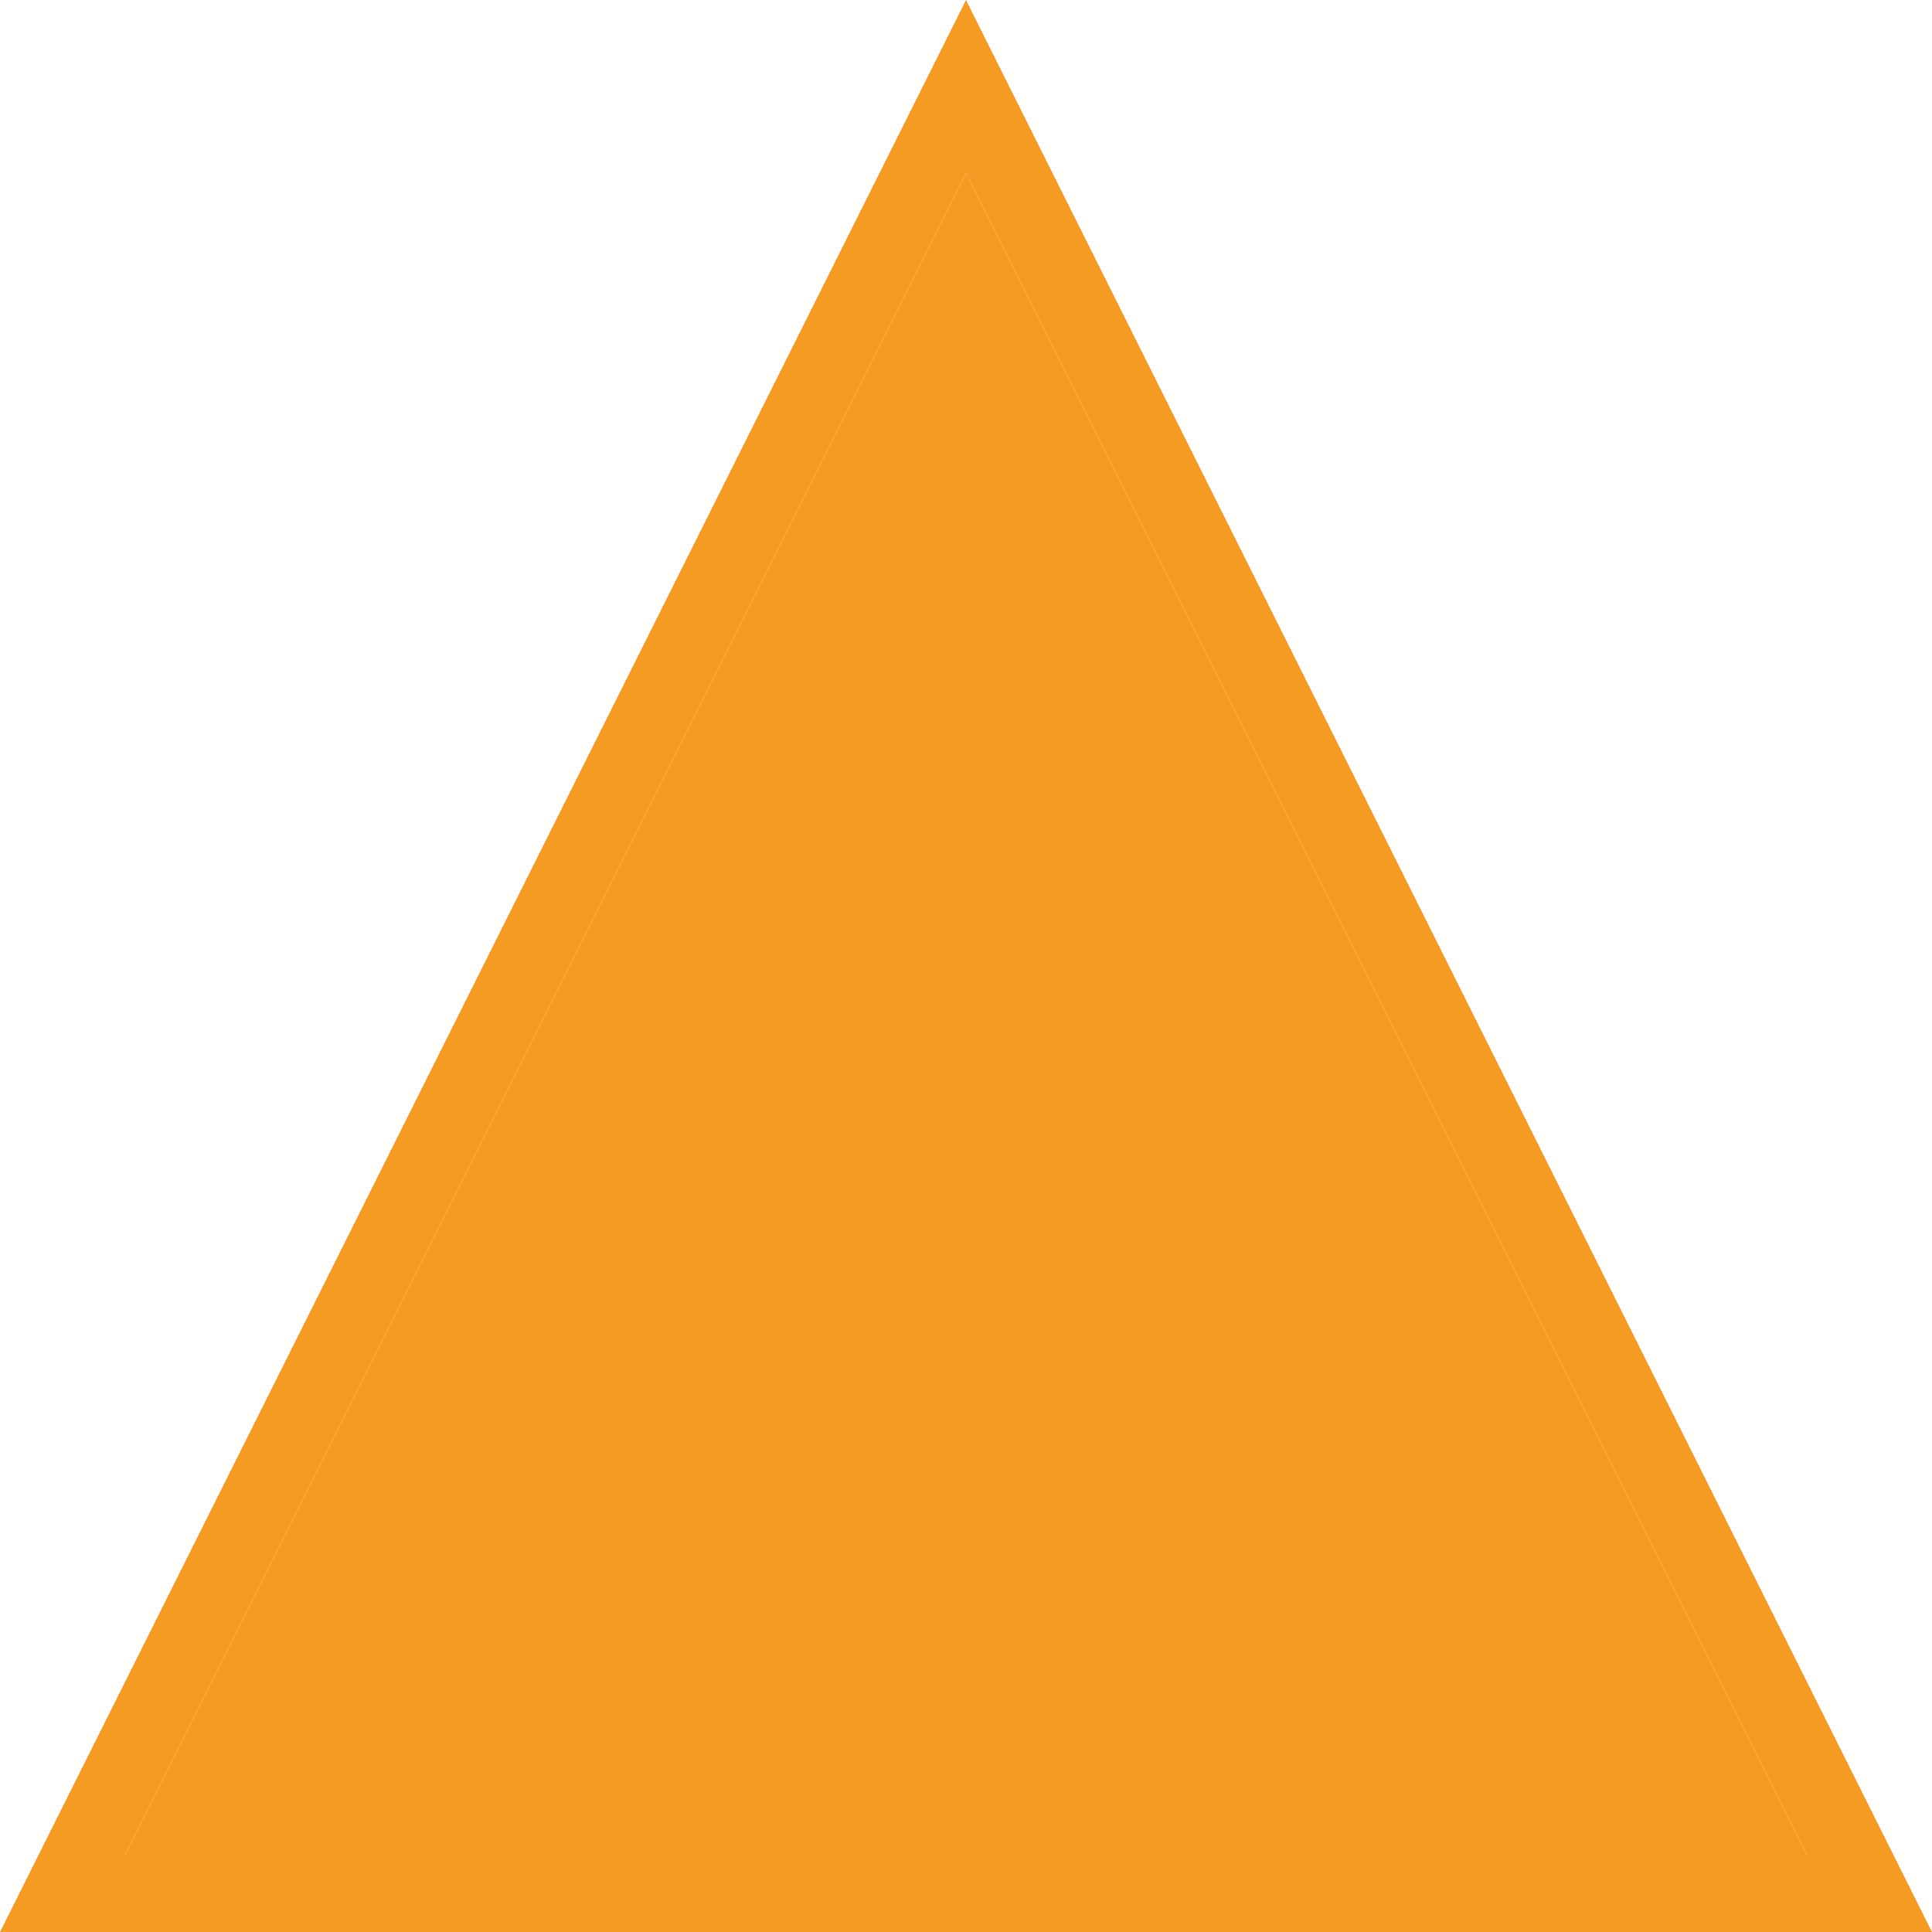
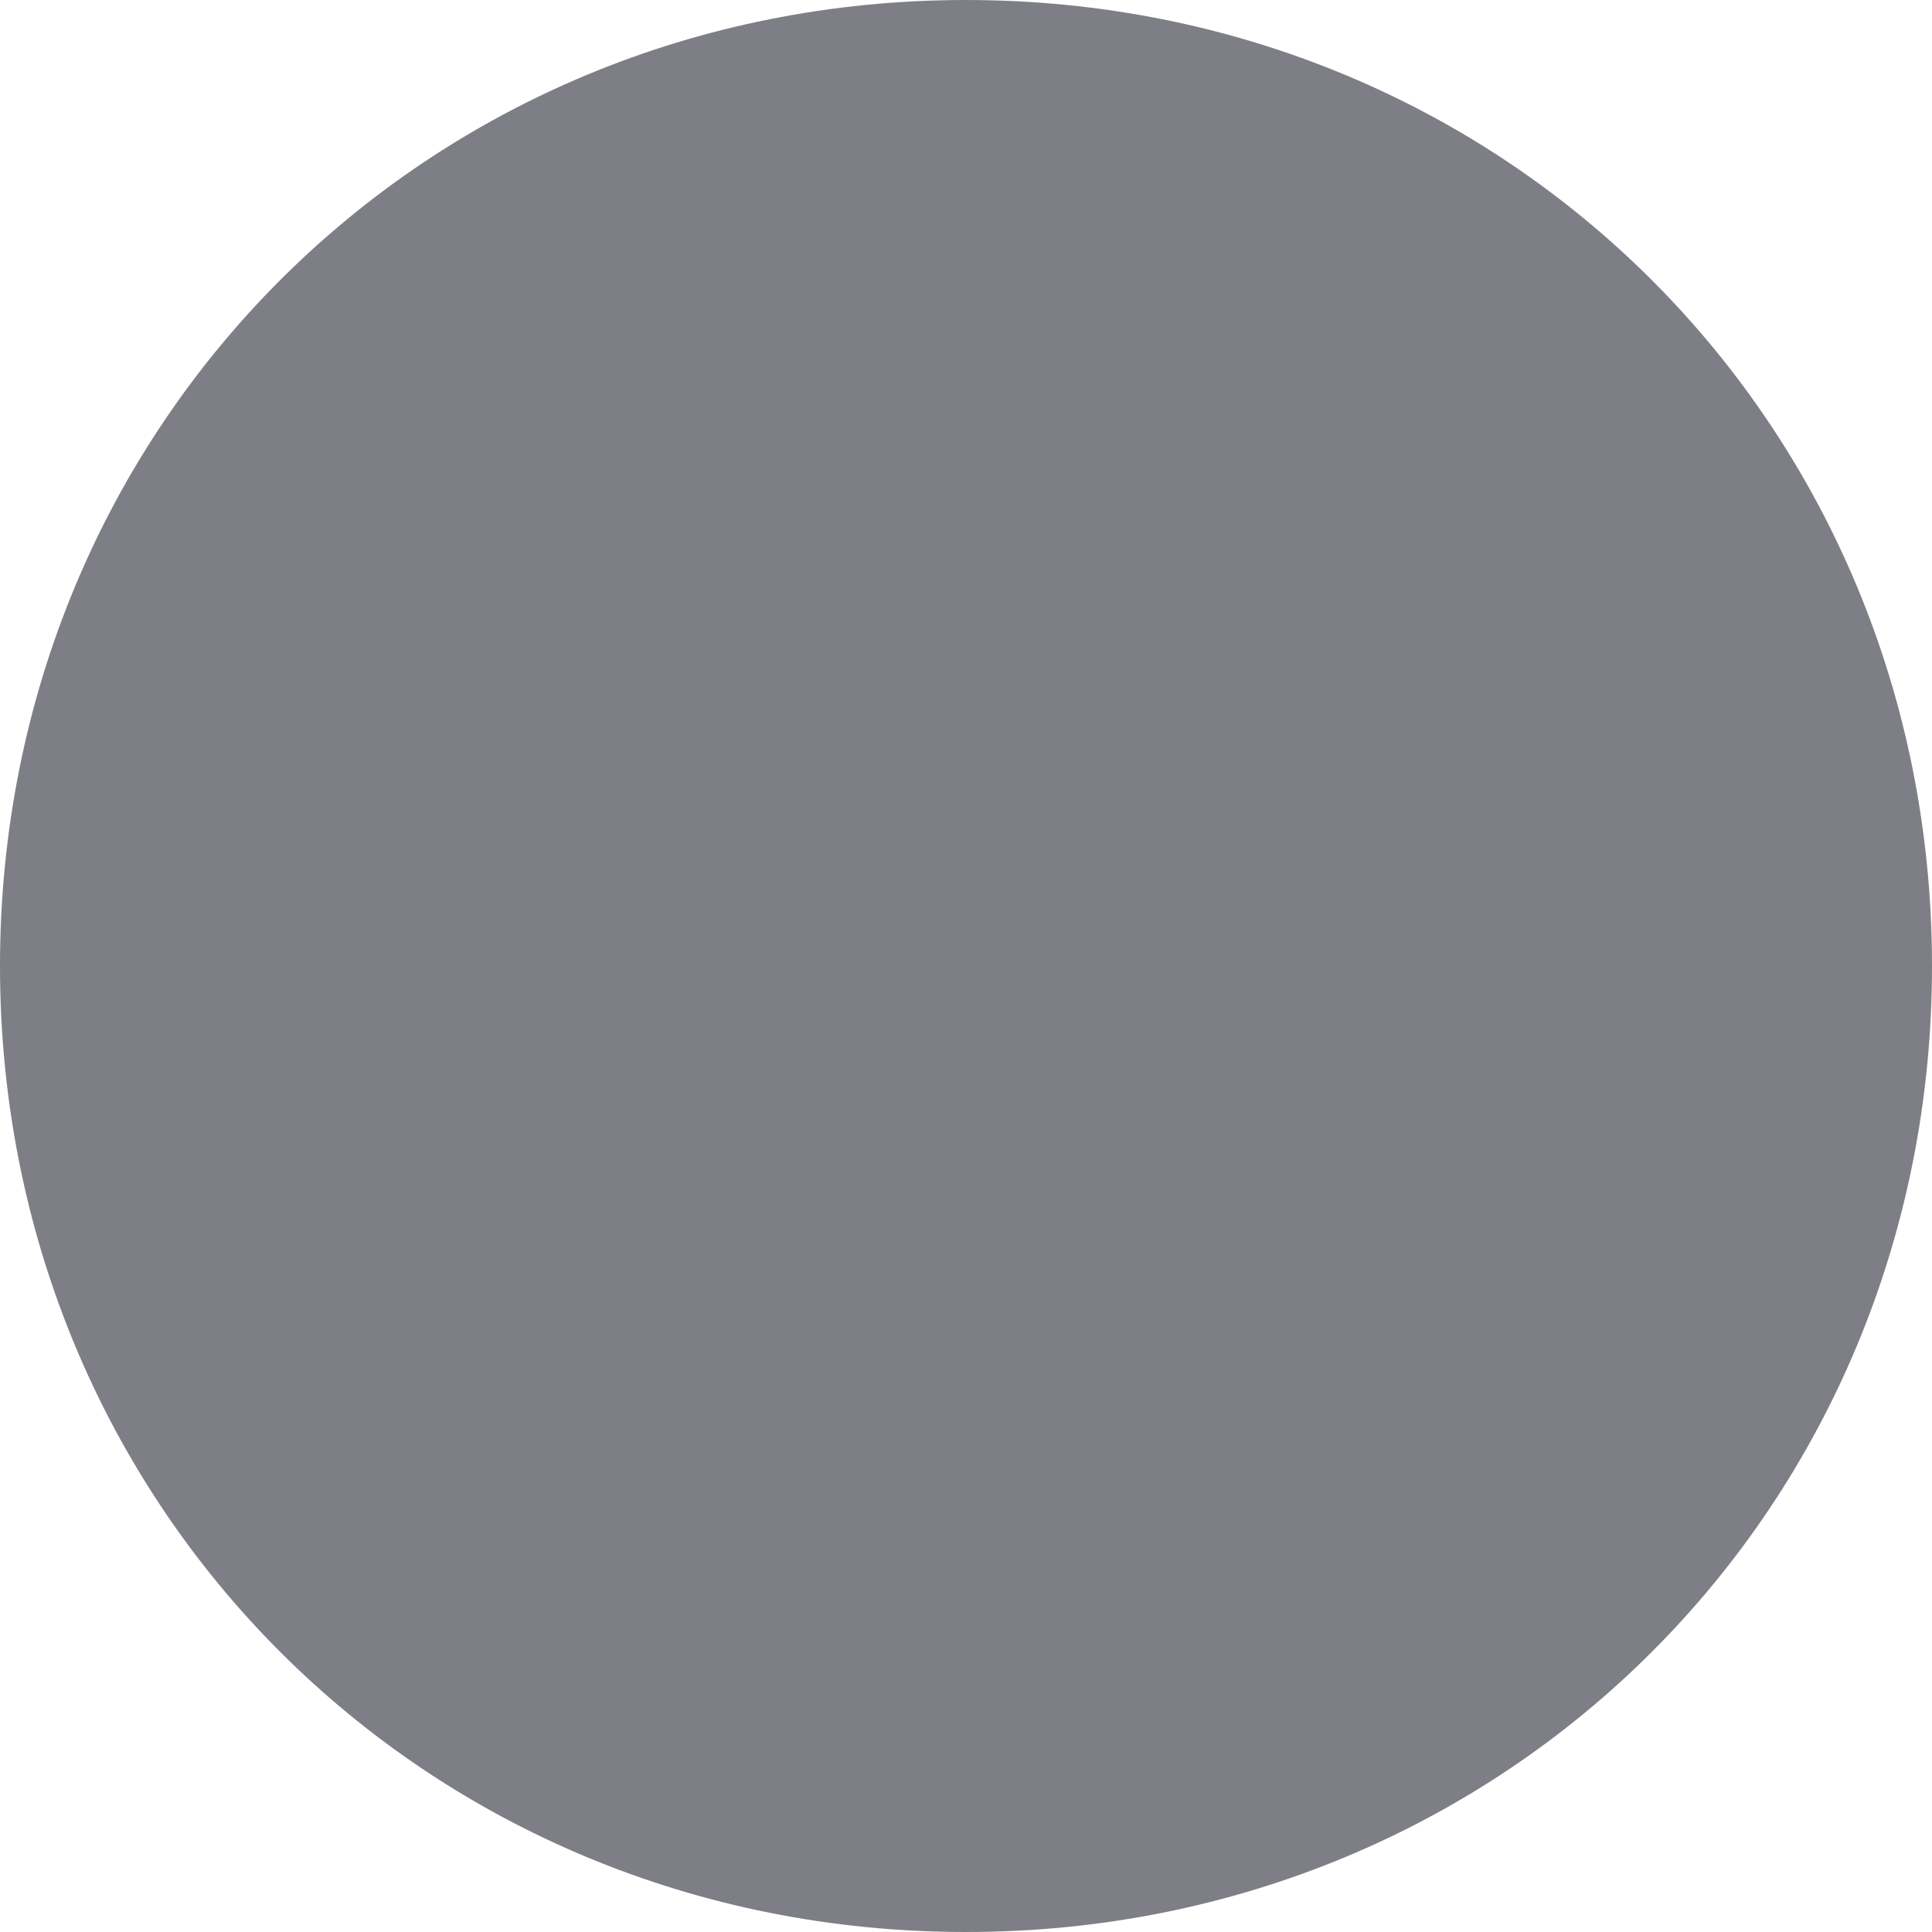
- <svg xmlns="http://www.w3.org/2000/svg" version="1.1" width="25px" height="25px">
-   <g transform="matrix(1 0 0 1 -855 -1045 )">
-     <path d="M 856.618 1069  L 867.5 1047.236  L 878.382 1069  L 856.618 1069  Z " fill-rule="nonzero" fill="#f59a23" stroke="none" fill-opacity="0.996" />
-     <path d="M 855 1070  L 867.5 1045  L 880 1070  L 855 1070  Z M 867.5 1047.236  L 856.618 1069  L 878.382 1069  L 867.5 1047.236  Z " fill-rule="nonzero" fill="#f59a23" stroke="none" fill-opacity="0.996" />
+ <svg xmlns="http://www.w3.org/2000/svg" version="1.1" width="30px" height="30px">
+   <g transform="matrix(1 0 0 1 -1480 -125 )">
+     <path d="M 1495 125  C 1503.4 125  1510 131.6  1510 140  C 1510 148.4  1503.4 155  1495 155  C 1486.6 155  1480 148.4  1480 140  C 1480 131.6  1486.6 125  1495 125  Z " fill-rule="nonzero" fill="#7e7f86" stroke="none" />
  </g>
</svg>
